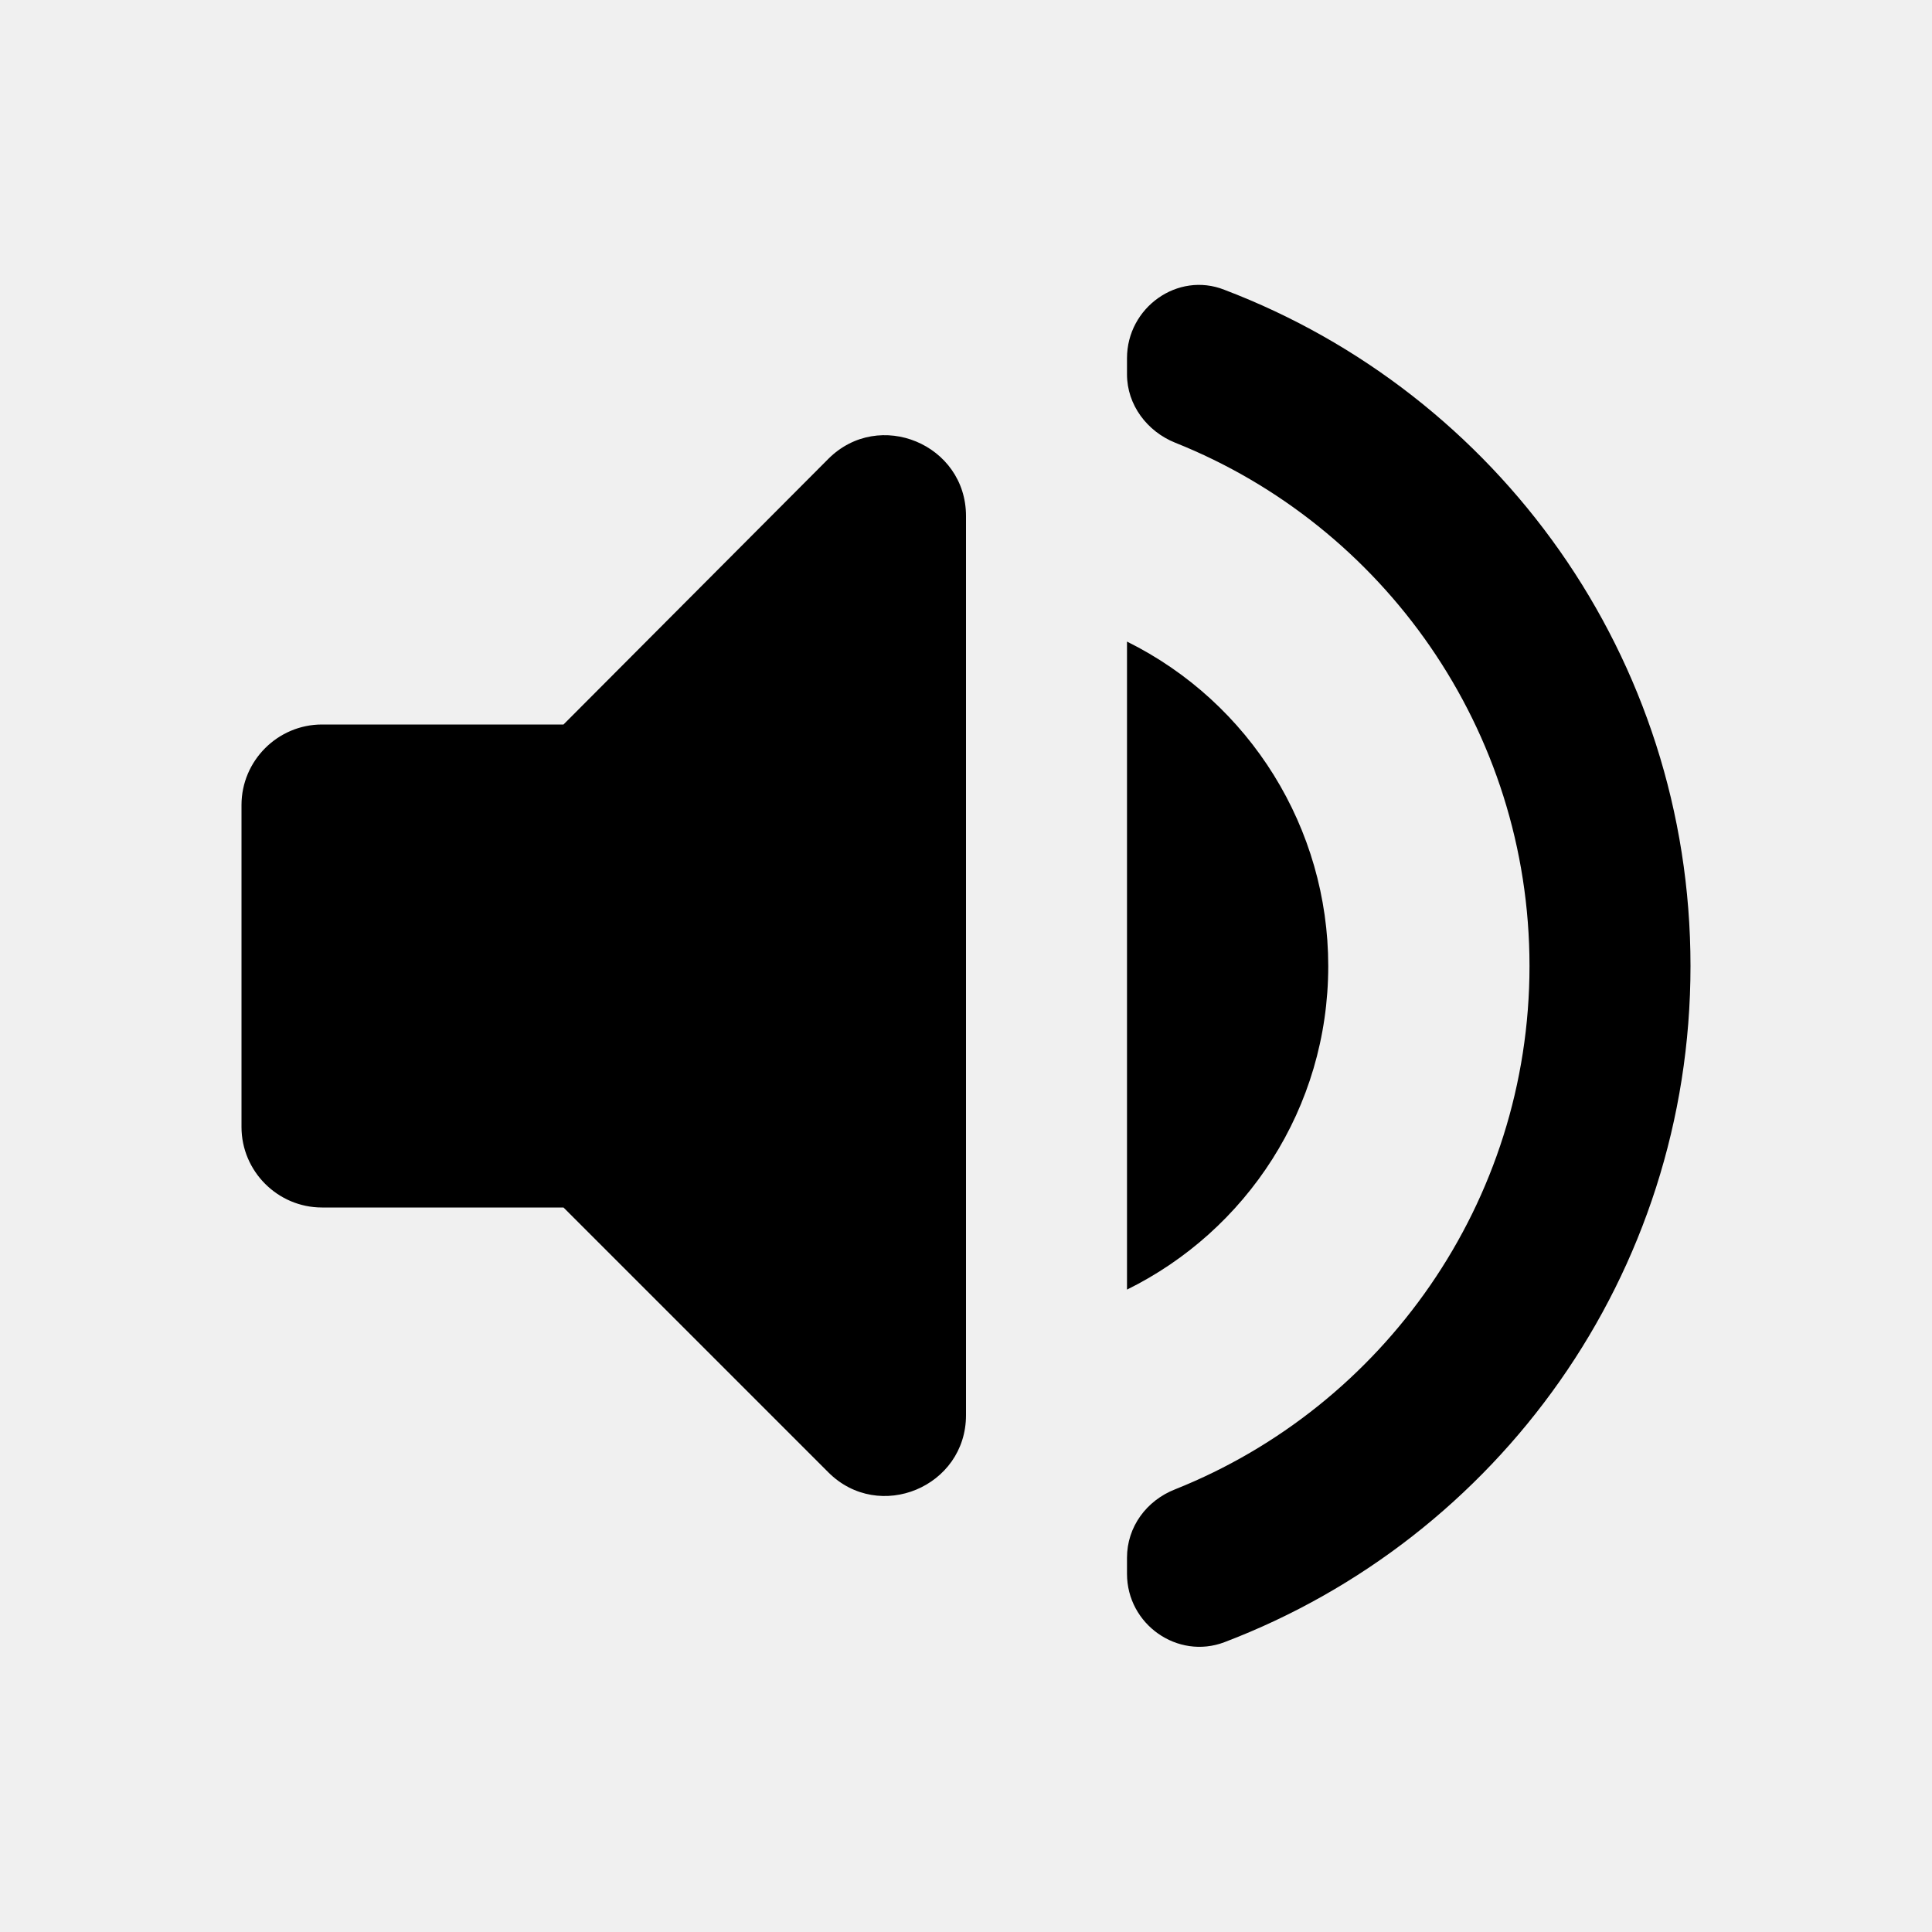
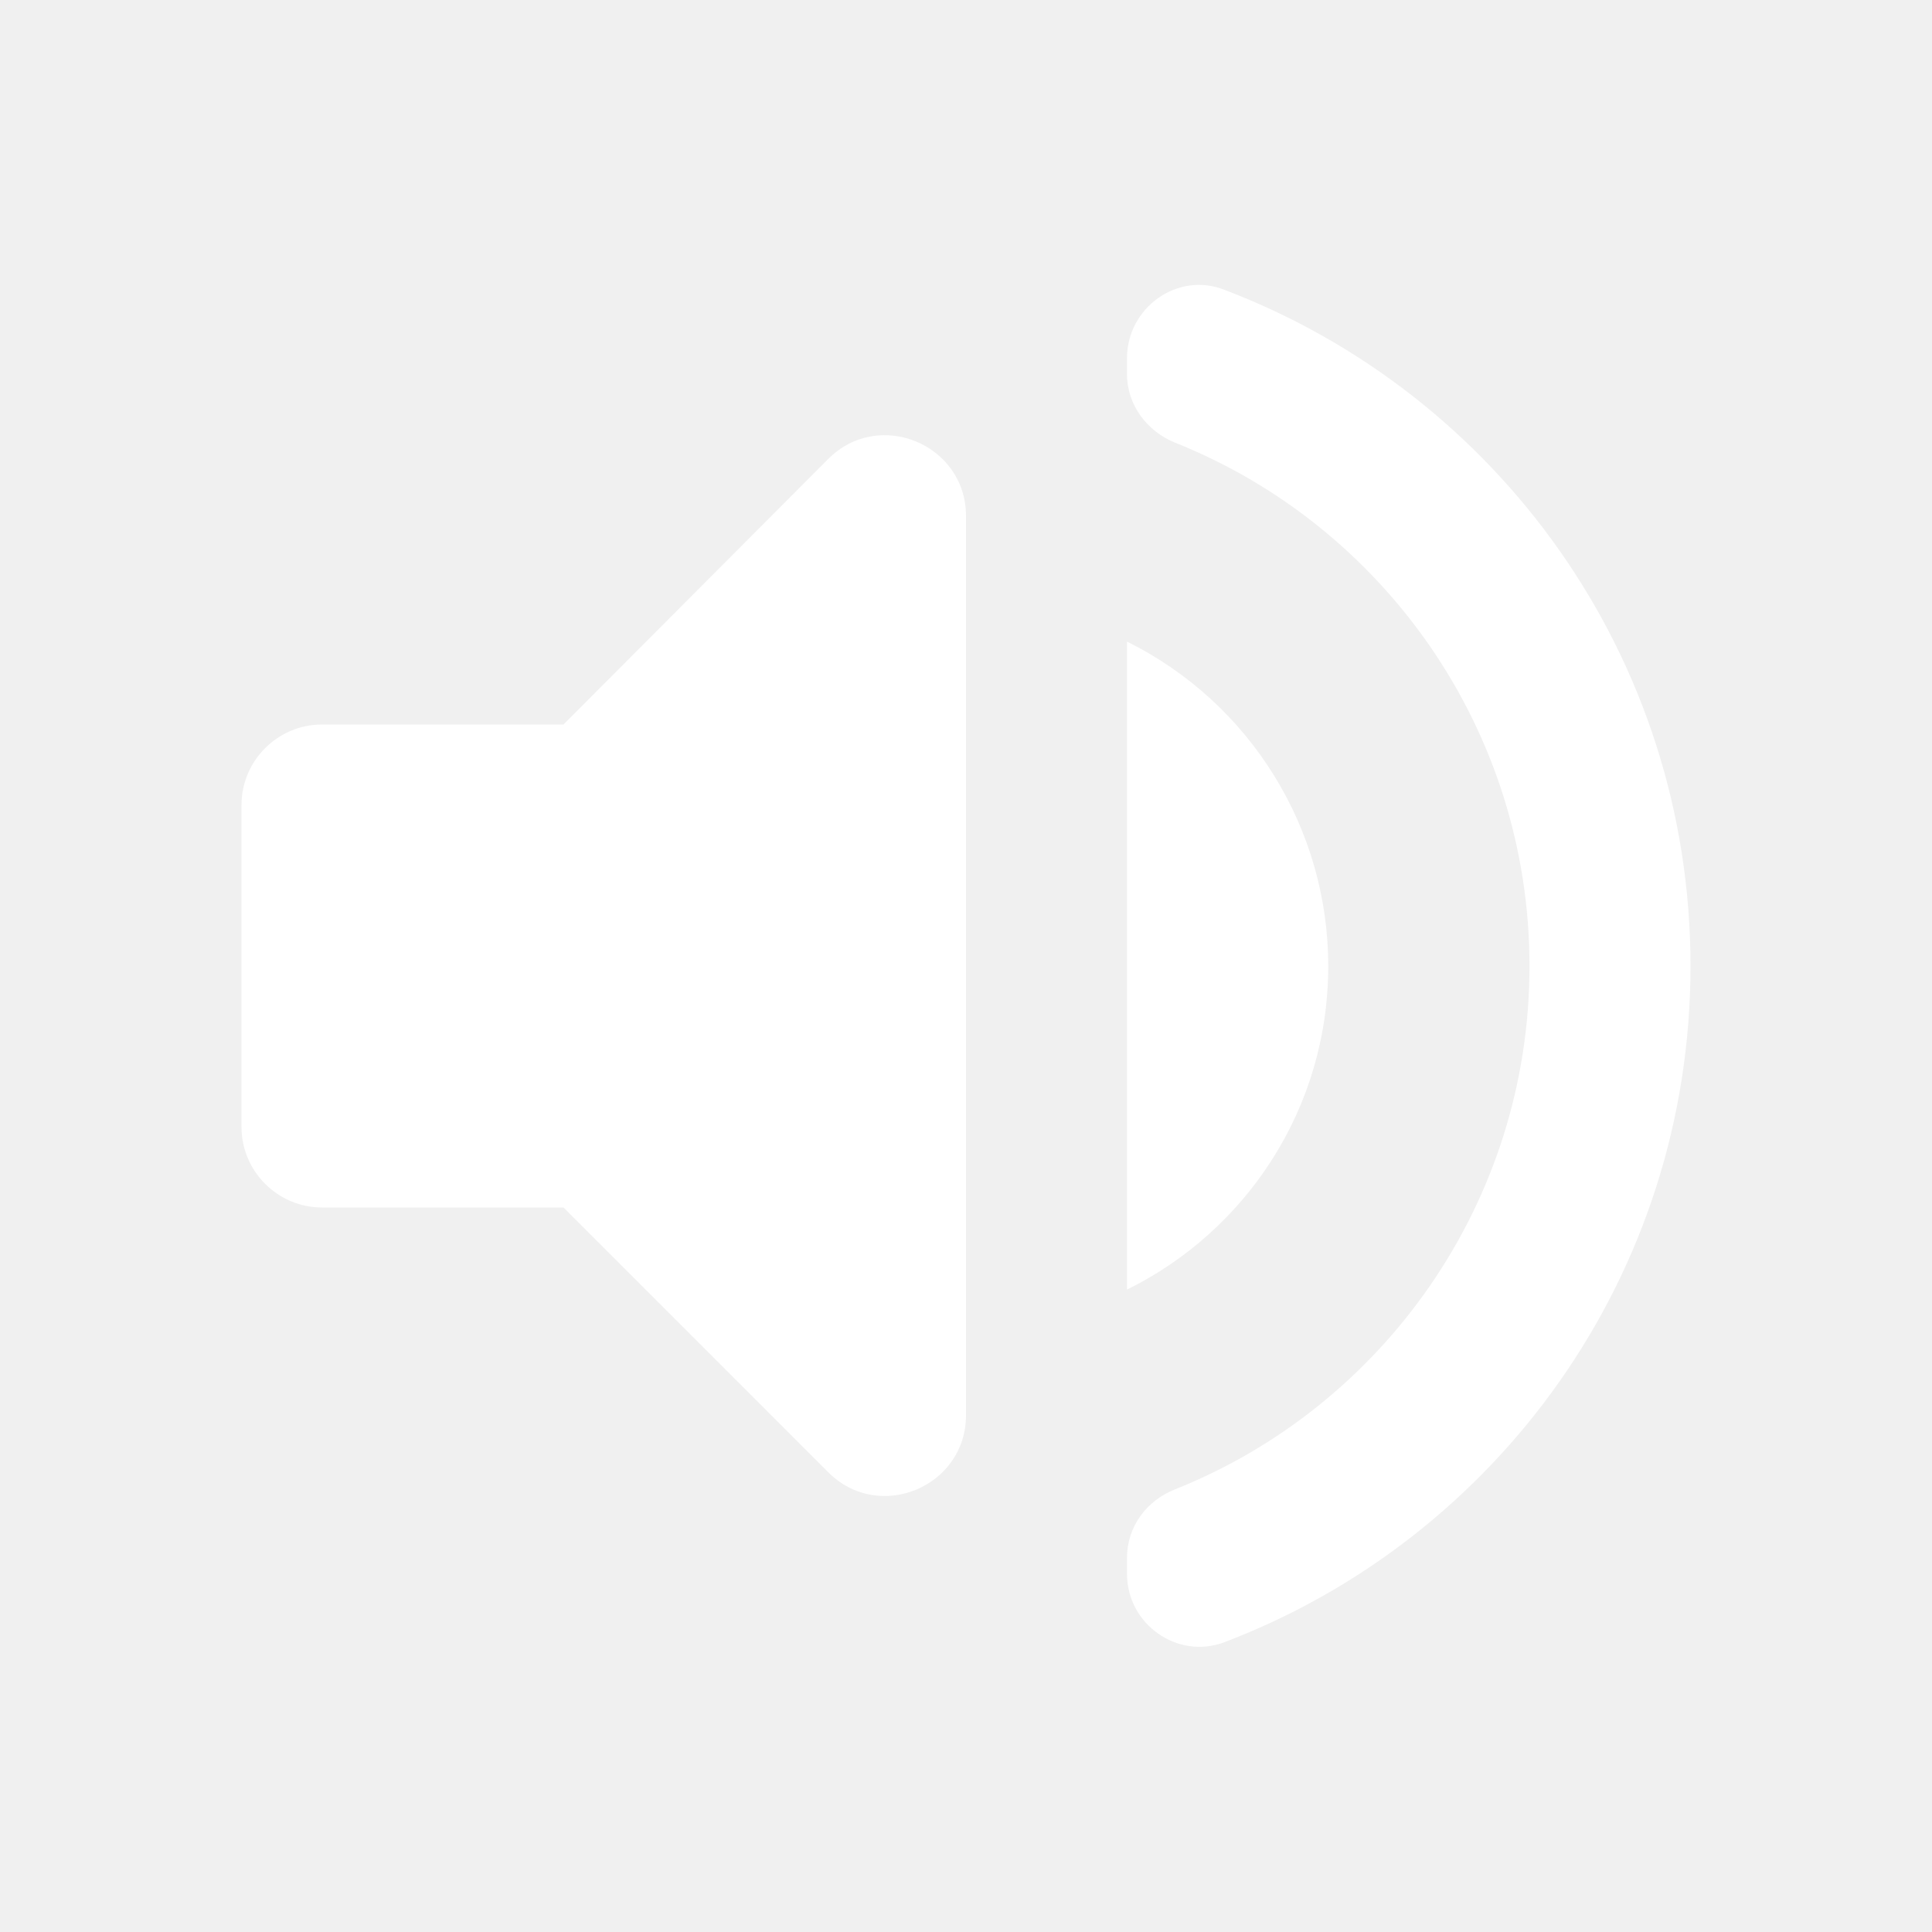
- <svg xmlns="http://www.w3.org/2000/svg" width="24" height="24" viewBox="0 0 24 24">
+ <svg xmlns="http://www.w3.org/2000/svg" fill="#ffffff" width="24" height="24" viewBox="0 0 24 24">
  <path d="M3 10v4c0 .55.45 1 1 1h3l3.29 3.29c.63.63 1.71.18 1.71-.71V6.41c0-.89-1.08-1.34-1.71-.71L7 9H4c-.55 0-1 .45-1 1zm13.5 2A4.5 4.5 0 0 0 14 7.97v8.05c1.48-.73 2.5-2.25 2.5-4.02zM14 4.45v.2c0 .38.25.71.6.85C17.18 6.53 19 9.06 19 12s-1.82 5.47-4.4 6.5c-.36.14-.6.47-.6.85v.2c0 .63.63 1.07 1.21.85C18.6 19.11 21 15.84 21 12s-2.4-7.11-5.79-8.4c-.58-.23-1.21.22-1.21.85z" />
</svg>
